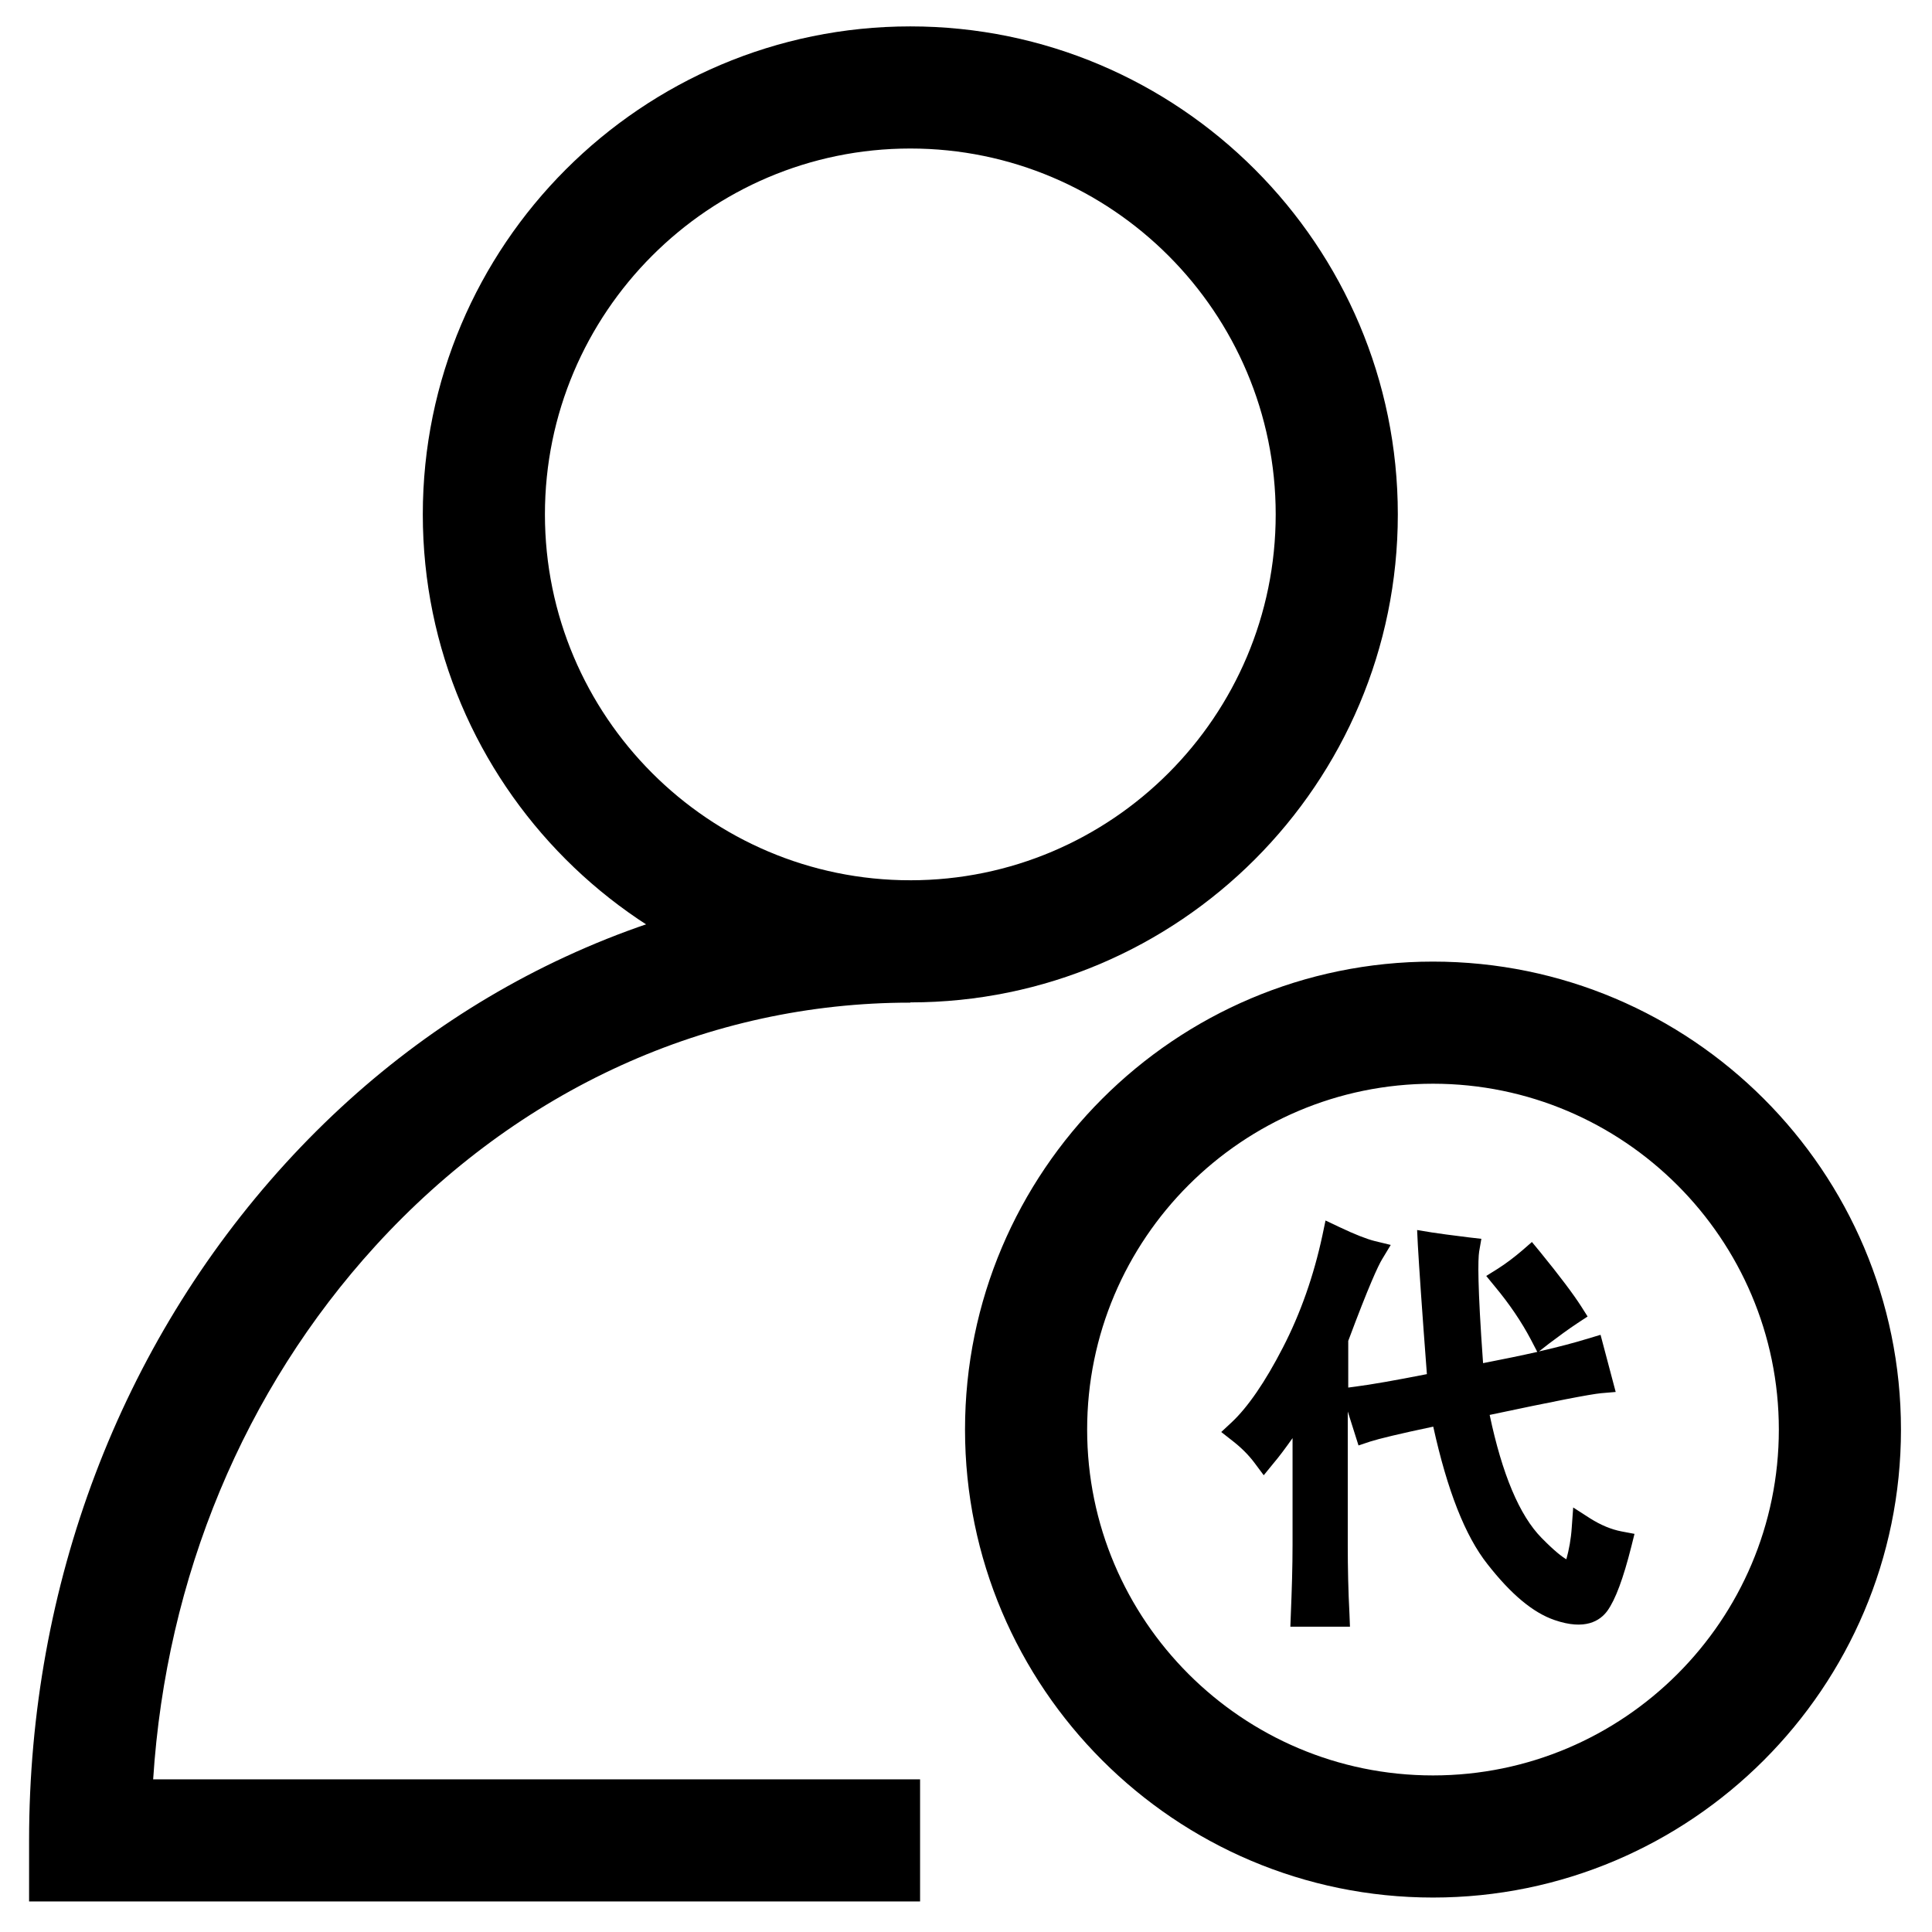
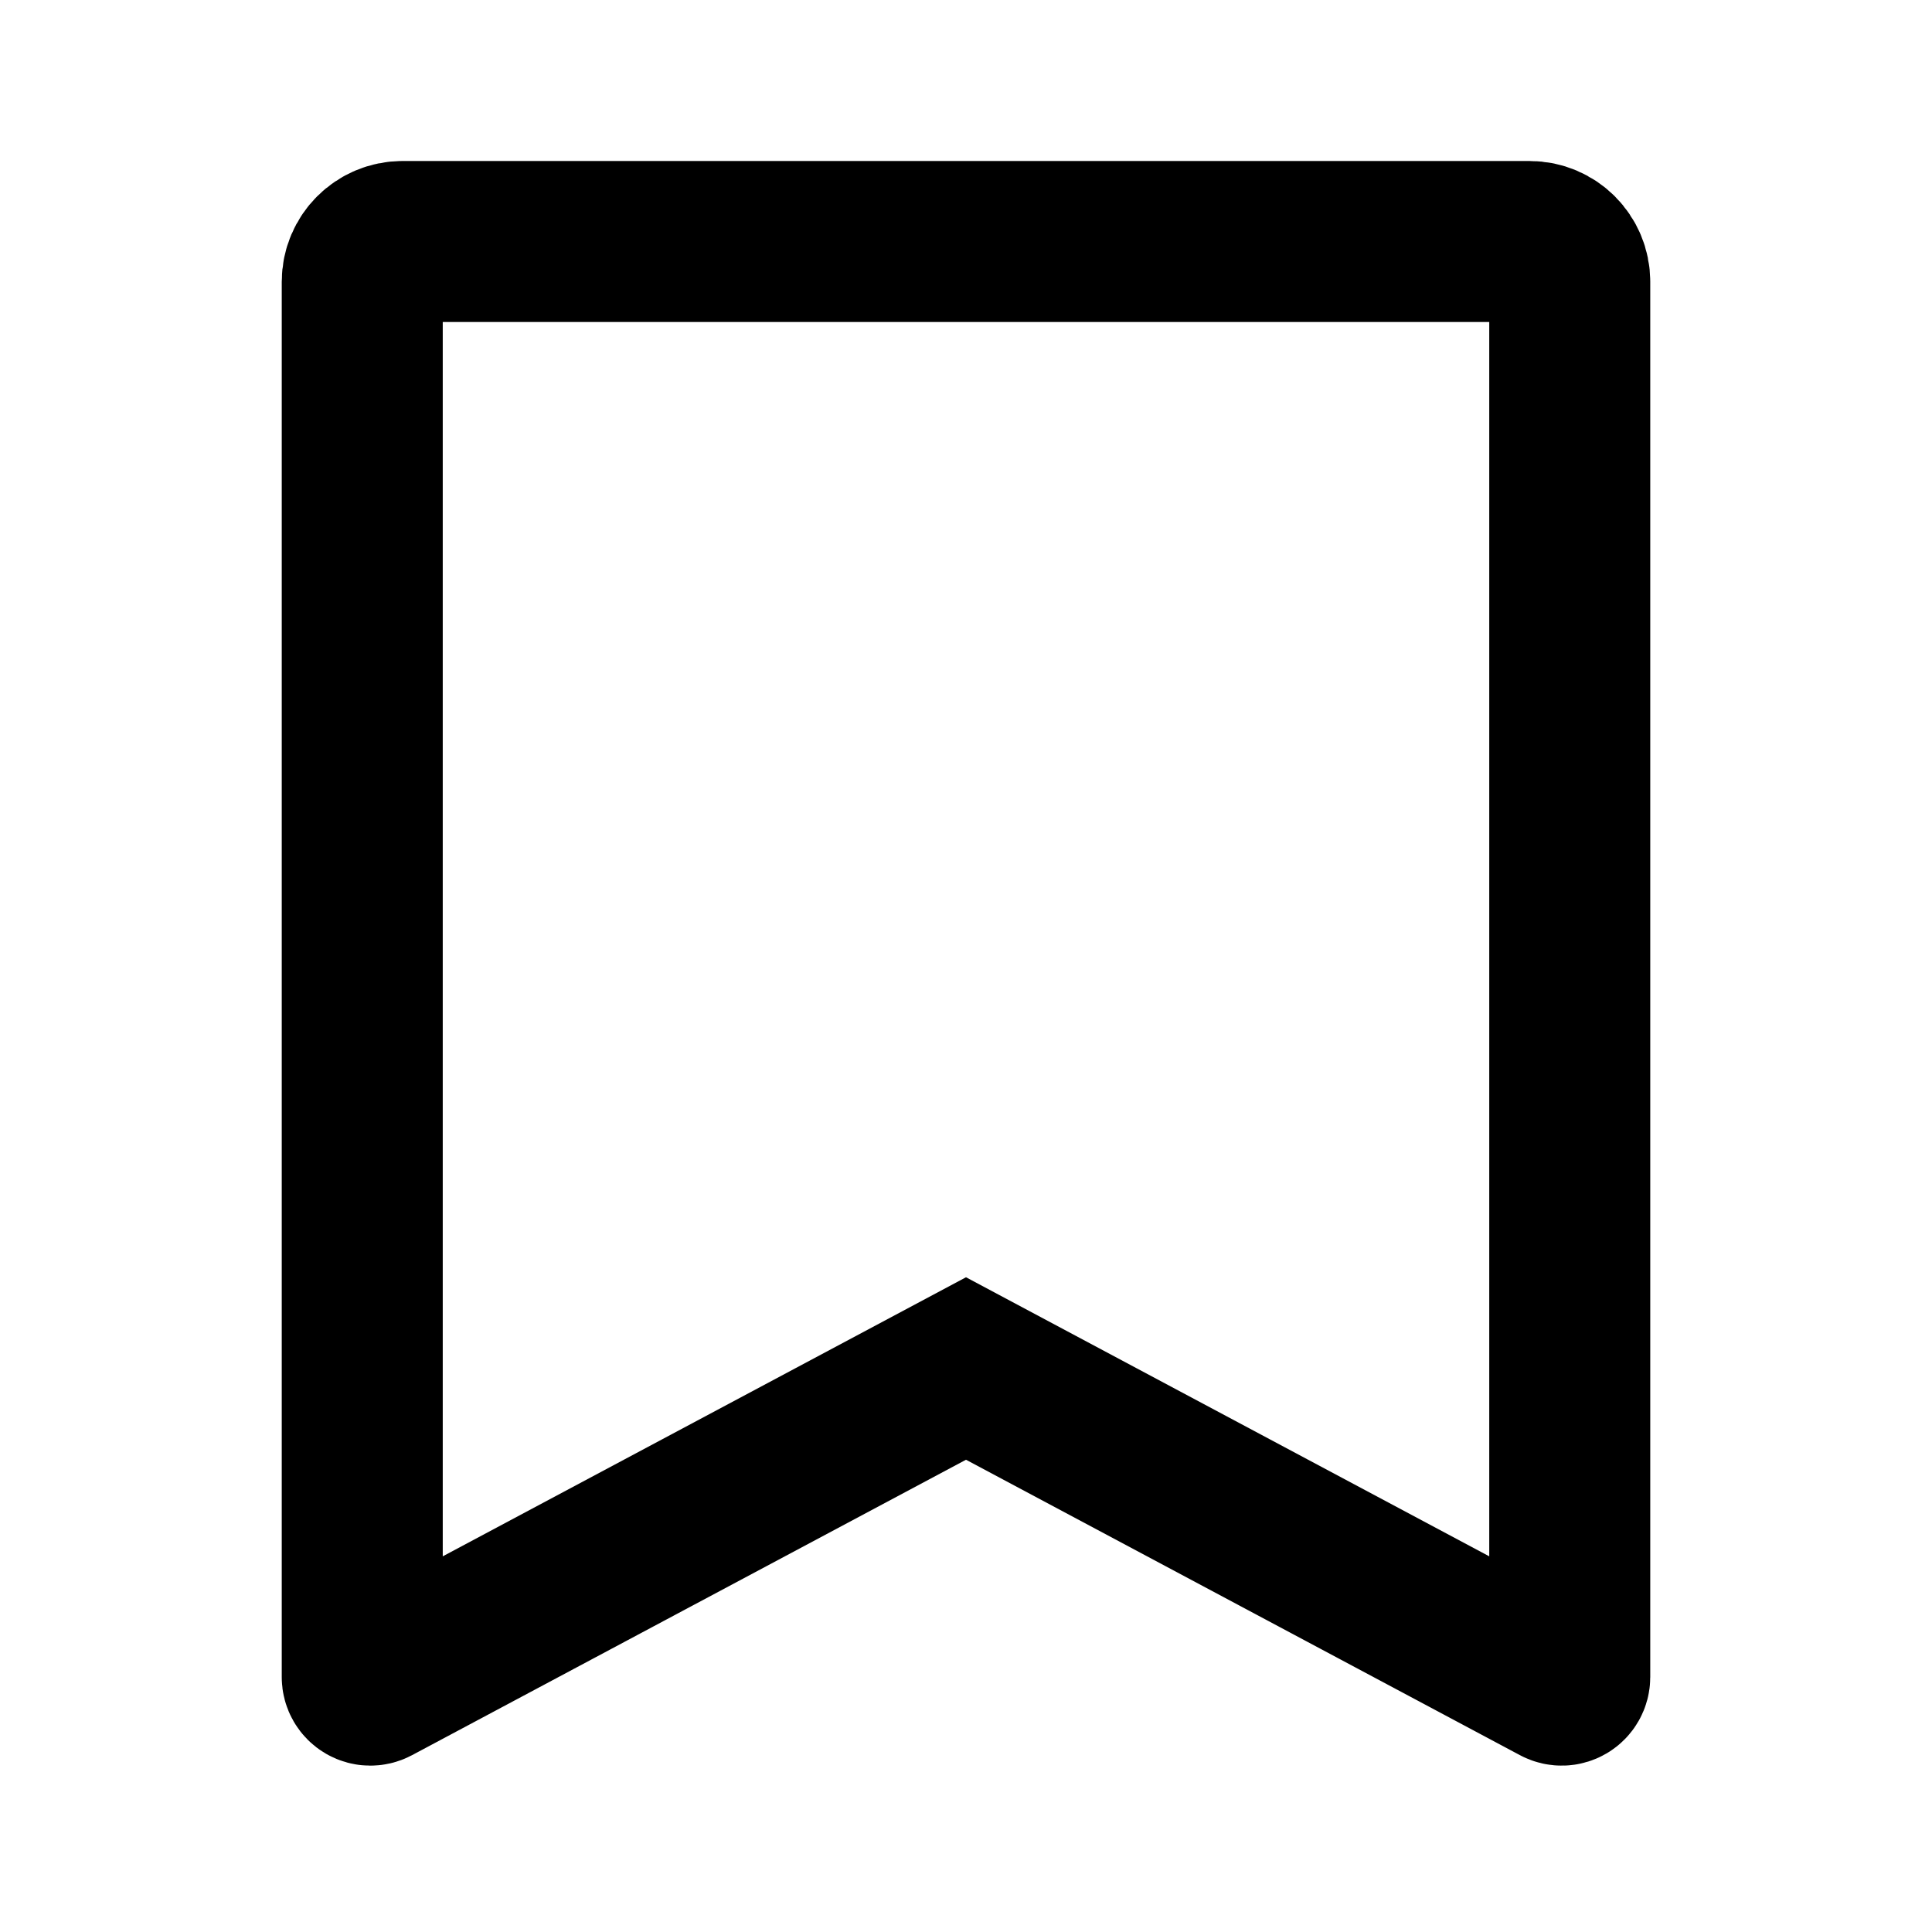
- <svg xmlns="http://www.w3.org/2000/svg" class="icon" width="200px" height="200.00px" viewBox="0 0 1024 1024" version="1.1">
-   <path d="M482.485 531.289c-142.529 0-258.39-115.991-258.39-258.649s115.991-258.649 258.39-258.649c142.529 0 258.39 115.991 258.39 258.649s-115.861 258.649-258.39 258.649z m0-452.571c-106.799 0-193.663 86.993-193.663 193.922 0 106.929 86.864 193.922 193.663 193.922s193.663-86.993 193.663-193.922c0-106.929-86.864-193.922-193.663-193.922z" />
-   <path d="M487.533 1007.808H15.415v-32.363c0-135.279 48.286-262.662 135.797-358.717 42.849-46.992 92.818-83.886 148.484-109.647 57.866-26.797 119.356-40.39 182.789-40.39v64.727c-106.929 0-207.644 45.827-283.504 128.936-69.646 76.378-110.942 175.669-117.803 282.727h406.485v64.727zM759.516 1005.737c-136.703 0-248.034-111.201-248.034-248.034s111.201-248.034 248.034-248.034 248.034 111.201 248.034 248.034-111.33 248.034-248.034 248.034z m0-431.34c-101.103 0-183.307 82.203-183.307 183.307s82.203 183.307 183.307 183.307 183.307-82.203 183.307-183.307-82.333-183.307-183.307-183.307z" />
-   <path d="M707.864 709.547V818.806c0 12.039 0.259 24.337 0.906 37.024h-18.124c0.518-12.557 0.906-24.985 0.906-37.024v-78.19c-8.544 13.722-15.793 24.078-21.489 30.939-3.495-4.531-7.767-8.932-12.945-12.945 9.191-8.544 18.641-22.396 28.35-41.296 9.709-18.9 16.958-39.225 21.489-60.973 8.544 4.013 15.146 6.602 19.806 7.767-3.366 5.696-9.709 20.842-18.9 45.438z m49.84-49.84c3.495 0.518 9.968 1.424 19.806 2.589-1.165 6.861-0.259 29.515 2.589 67.963 27.444-5.178 48.675-9.968 63.562-14.628l4.272 16.311c-6.343 0.518-28.35 4.919-66.151 12.945 6.861 36.118 17.088 60.973 30.551 74.824 13.463 13.722 21.23 17.476 23.172 11.133s3.236-13.204 3.884-20.583c6.343 4.013 12.557 6.602 18.9 7.767-4.013 16.052-7.897 26.667-11.651 31.846-3.754 5.178-10.615 5.955-20.583 2.589-10.097-3.495-20.972-12.557-32.622-27.444-11.78-14.887-21.36-40.39-28.739-76.507-21.748 4.531-35.211 7.767-40.39 9.45l-5.178-16.311c9.191-1.165 23.82-3.754 43.885-7.767-2.977-37.412-4.66-62.138-5.308-74.177z m74.824 36.118c-5.178 3.495-10.356 7.12-15.534 11.133-5.178-9.709-11.78-19.418-19.806-29.257 4.531-2.848 9.191-6.343 13.722-10.356 10.486 12.686 17.606 22.137 21.619 28.48z" />
-   <path d="M715.501 862.173h-31.587l0.259-6.732c0.518-12.686 0.906-24.985 0.906-36.635v-56.571c-3.754 5.308-7.12 9.838-10.097 13.334l-5.178 6.343-4.919-6.602c-3.107-4.143-6.991-8.026-11.651-11.651l-5.955-4.66 5.567-5.178c8.544-8.026 17.735-21.36 27.056-39.483 9.45-18.253 16.441-38.318 20.972-59.419l1.683-8.026 7.379 3.495c8.156 3.884 14.499 6.343 18.641 7.379l8.544 2.071-4.531 7.508c-2.201 3.625-7.12 14.24-17.994 43.367v24.726l3.884-0.518c8.026-1.036 20.713-3.236 37.801-6.602-2.589-33.917-4.143-56.96-4.79-68.352l-0.388-8.026 7.897 1.295c3.366 0.518 9.838 1.424 19.418 2.589l6.732 0.777-1.165 6.732c-0.647 4.143-0.906 17.865 2.071 59.16 10.615-2.071 20.195-4.013 28.739-5.955l-3.366-6.473c-4.919-9.321-11.262-18.771-19.03-28.091l-4.66-5.696 6.214-3.884c4.272-2.719 8.544-5.955 12.945-9.709l5.049-4.401 4.272 5.178c10.356 12.686 17.735 22.525 21.878 28.998l3.366 5.308-5.308 3.495c-4.919 3.236-9.968 6.991-15.146 10.874l-5.308 4.143c10.227-2.33 19.03-4.66 26.15-6.861l6.473-1.942 8.026 30.292-7.638 0.647c-5.696 0.518-25.632 4.401-59.16 11.521 6.602 31.328 15.793 53.335 27.574 65.245 6.991 7.12 11.004 10.097 13.075 11.262 1.424-5.178 2.46-10.745 2.848-16.7l0.777-10.745 9.062 5.825c5.567 3.495 11.133 5.825 16.57 6.861l6.861 1.295-1.683 6.732c-4.272 16.958-8.414 28.091-12.686 34.046-3.884 5.308-11.78 10.486-27.962 4.919-11.392-3.884-23.043-13.593-35.6-29.645-11.78-14.887-21.23-38.836-28.739-72.883-17.865 3.754-28.998 6.473-33.399 7.897l-6.214 2.071-5.696-17.994V818.806c0 12.039 0.259 24.337 0.906 36.635l0.259 6.732z m-18.124-12.945h4.531c-0.388-10.227-0.647-20.454-0.647-30.551v-110.295l0.388-1.036c6.861-18.253 12.039-31.328 15.793-39.483-1.812-0.647-3.884-1.553-5.955-2.46-4.66 19.418-11.521 37.801-20.324 54.888-8.414 16.311-16.57 28.868-24.596 37.801 1.165 1.036 2.201 2.071 3.236 3.107 4.66-6.214 10.097-14.369 16.182-24.208l11.91-19.159v100.974c0.129 9.709-0.129 19.936-0.518 30.422z m72.235-108.612l1.295 6.343c7.249 34.953 16.441 59.808 27.574 73.789 10.874 13.852 20.842 22.396 29.645 25.373 4.79 1.683 11.004 2.977 13.334-0.259 1.942-2.719 5.049-8.932 8.932-23.302-1.942-0.647-3.884-1.295-5.696-2.201-0.777 4.401-1.683 8.544-2.977 12.428-1.683 5.178-5.308 6.732-7.379 7.249-6.473 1.553-14.11-3.107-26.667-15.793-14.499-14.758-25.114-40.39-32.234-78.061l-1.165-6.214 6.214-1.295c29.127-6.214 48.804-10.097 59.419-11.91l-0.777-2.848c-14.499 4.143-33.917 8.414-57.866 12.945l-7.12 1.295-0.518-7.249c-2.848-37.283-3.236-54.241-3.107-62.656-2.201-0.259-4.143-0.518-5.955-0.777 0.777 13.593 2.33 35.729 4.66 65.892l0.388 5.696-5.567 1.165c-15.276 3.107-27.574 5.308-36.635 6.732l0.906 3.107c7.12-1.812 18.641-4.401 34.823-7.897l6.473-1.553z m37.153-61.361c4.66 6.084 8.803 12.169 12.428 18.124 1.553-1.165 2.977-2.201 4.531-3.236-3.366-4.66-7.767-10.486-13.463-17.476-1.295 0.906-2.46 1.683-3.495 2.589z" />
+ <svg width="48" height="48" viewBox="0 0 48 48" fill="none">
+   <path d="M9 7v34.667a.2.2 0 00.294.176L24 34l14.706 7.843a.2.2 0 00.294-.176V7a1 1 0 00-1-1H10a1 1 0 00-1 1z" stroke="currentColor" stroke-width="4" />
</svg>
